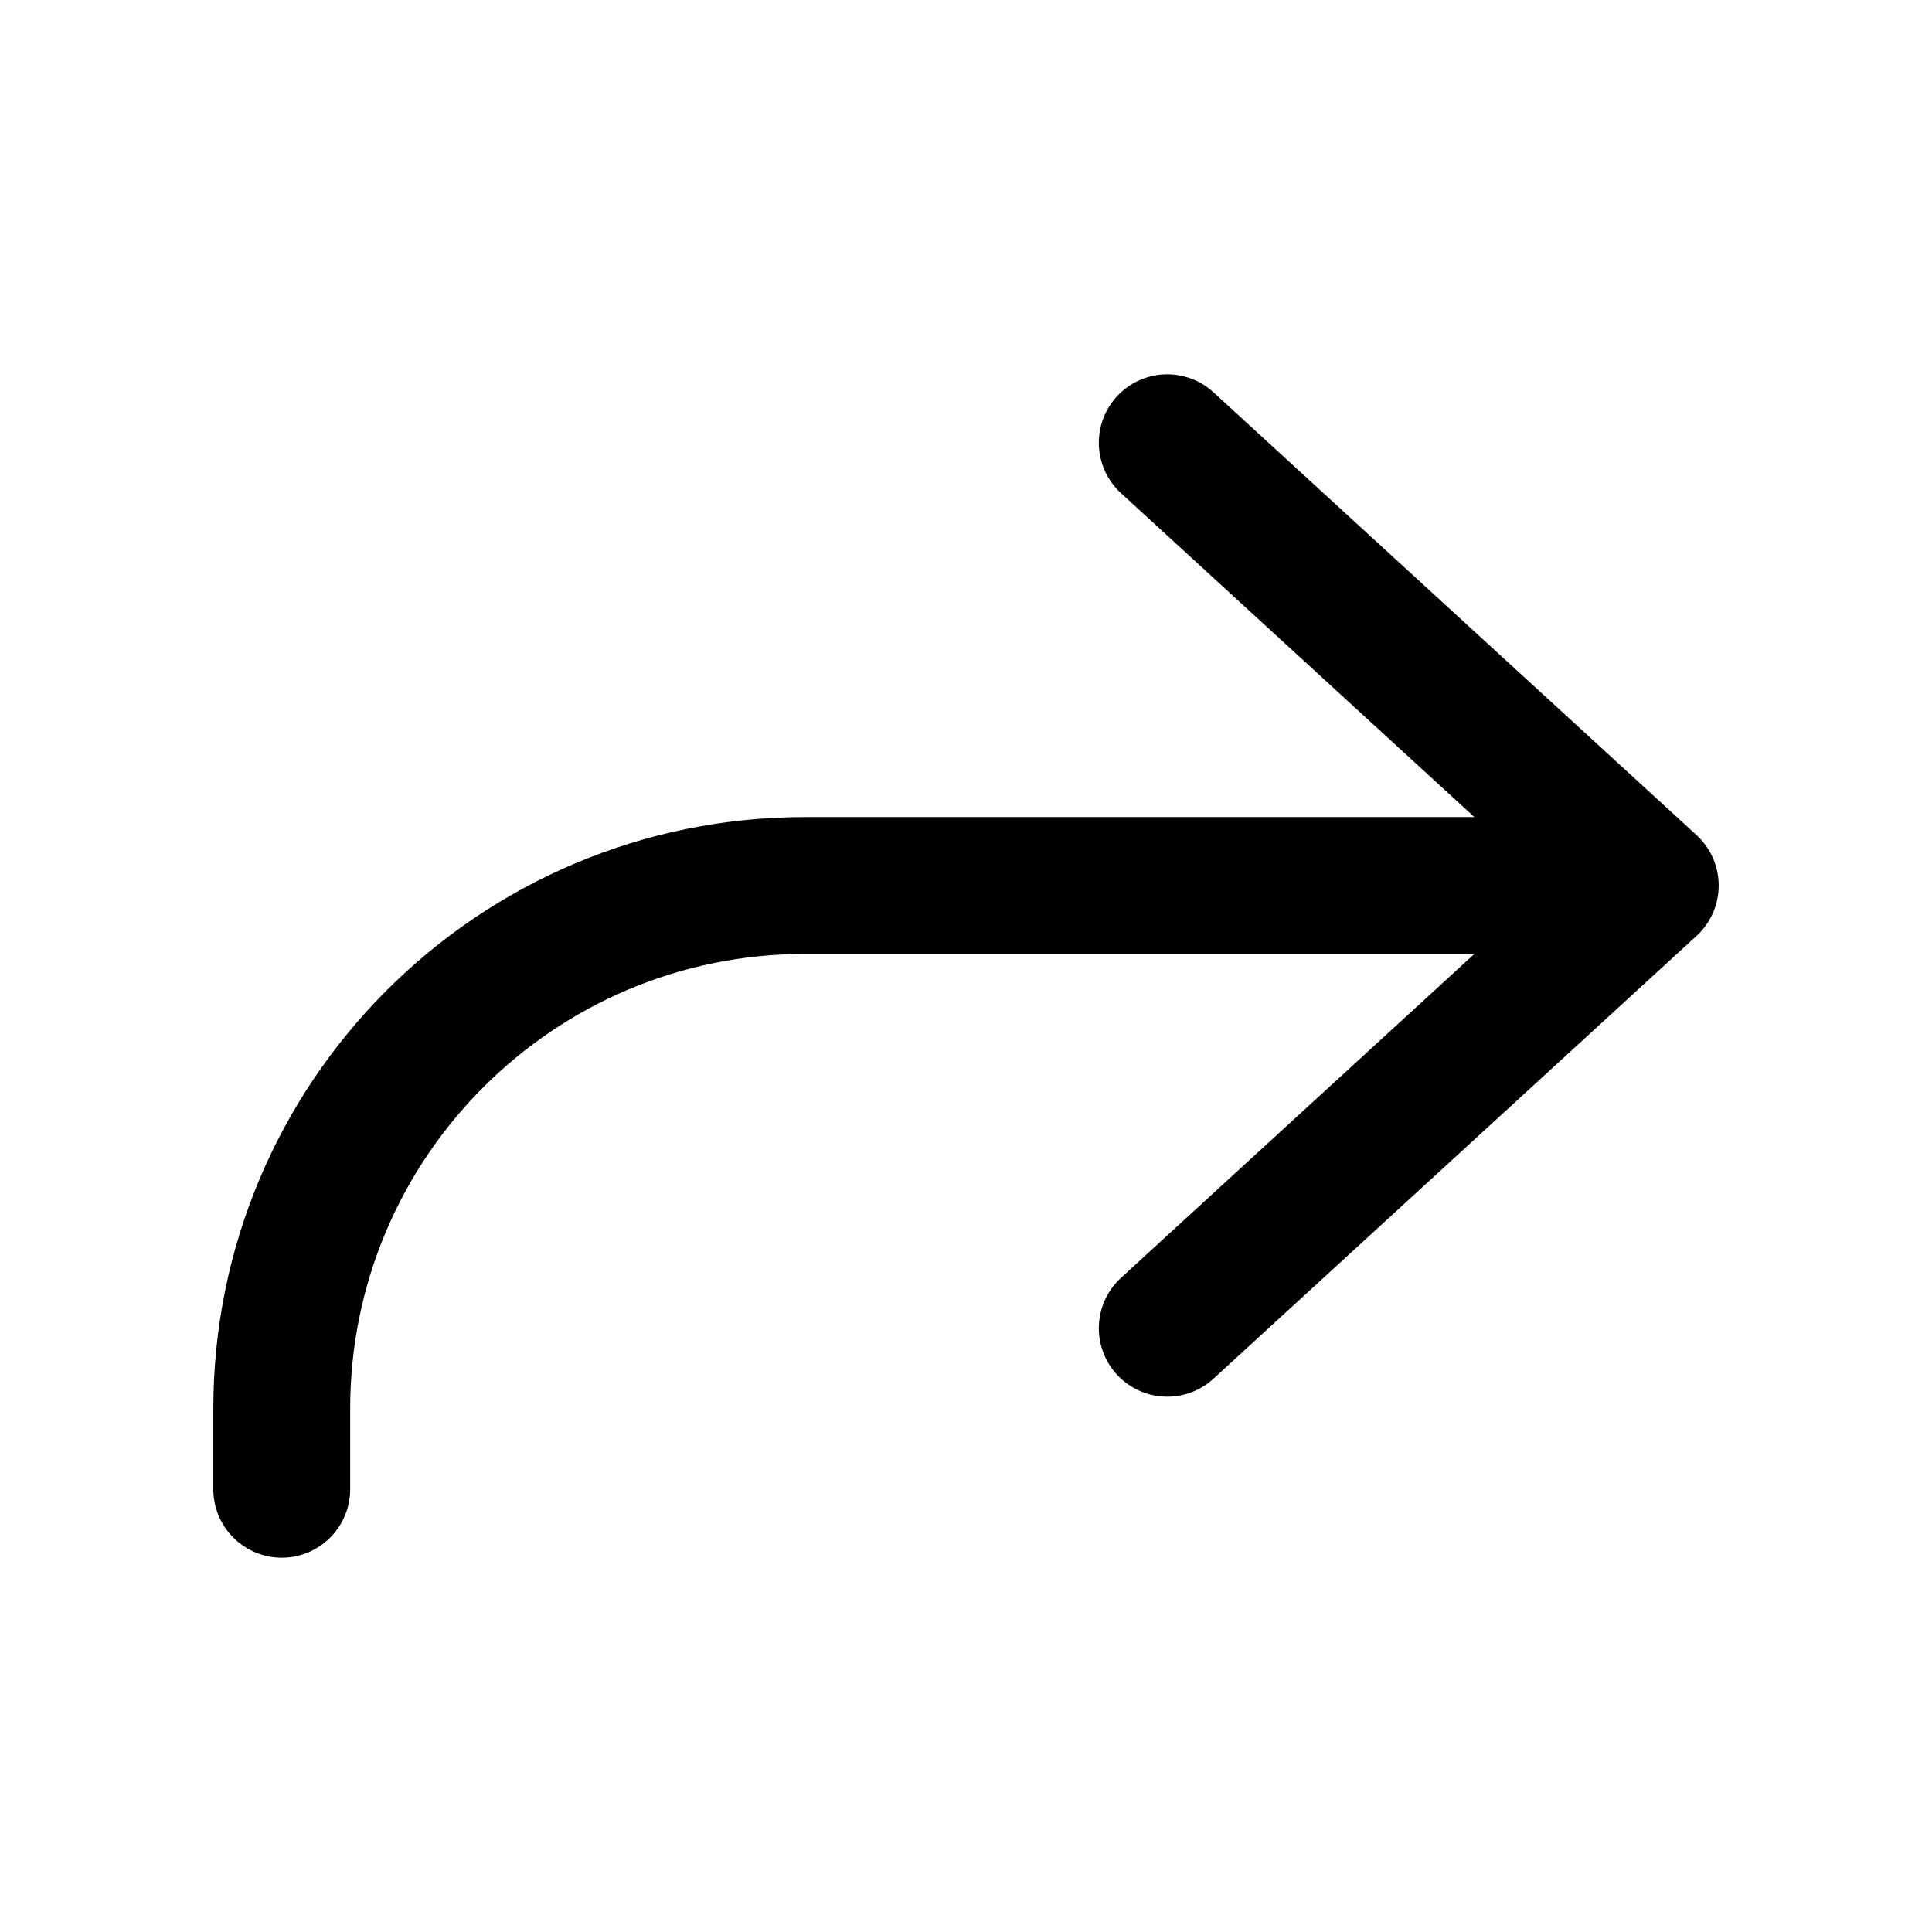
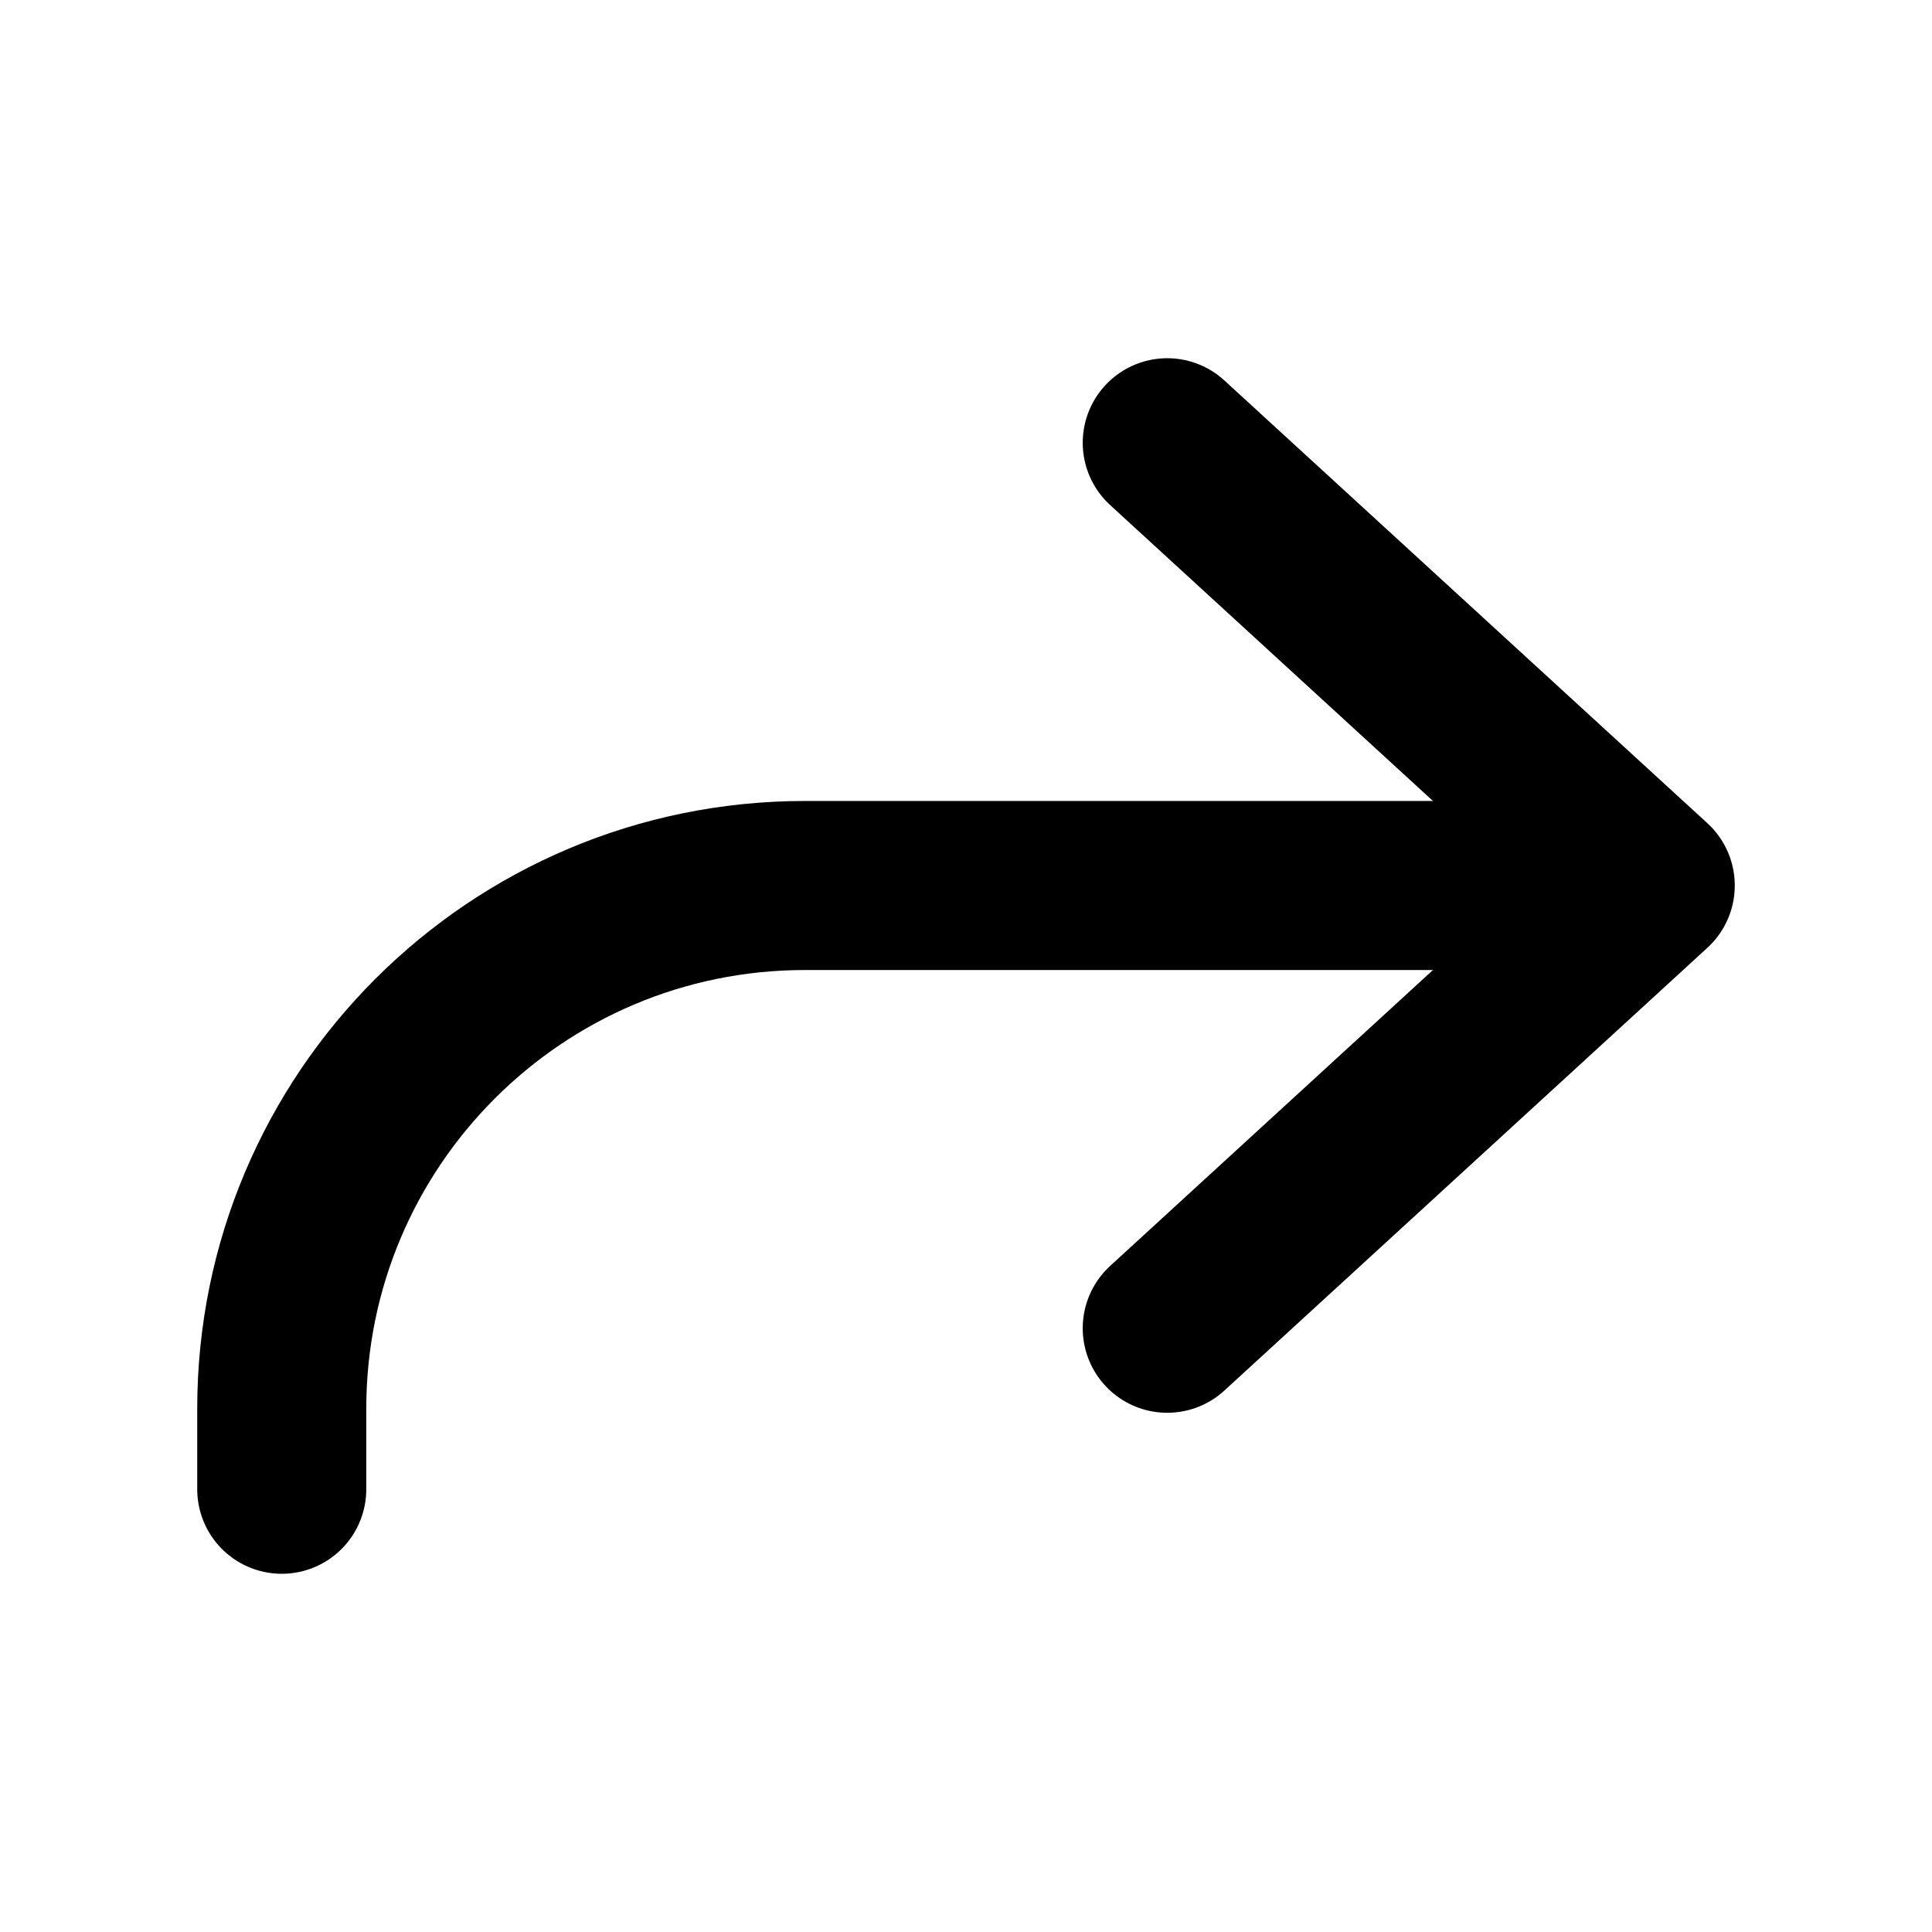
- <svg xmlns="http://www.w3.org/2000/svg" viewBox="0 0 24 24" fill="none" stroke="#000" stroke-width="1.7" stroke-linecap="round" stroke-linejoin="round">
+ <svg xmlns="http://www.w3.org/2000/svg" viewBox="0 0 24 24" fill="none" stroke="#000" stroke-width="2.1" stroke-linecap="round" stroke-linejoin="round">
  <path d="M14.5 5.5 20.5 11l-6 5.5" />
  <path d="M20.1 11H10a6.5 6.5 0 0 0-6.5 6.5v1" />
</svg>
